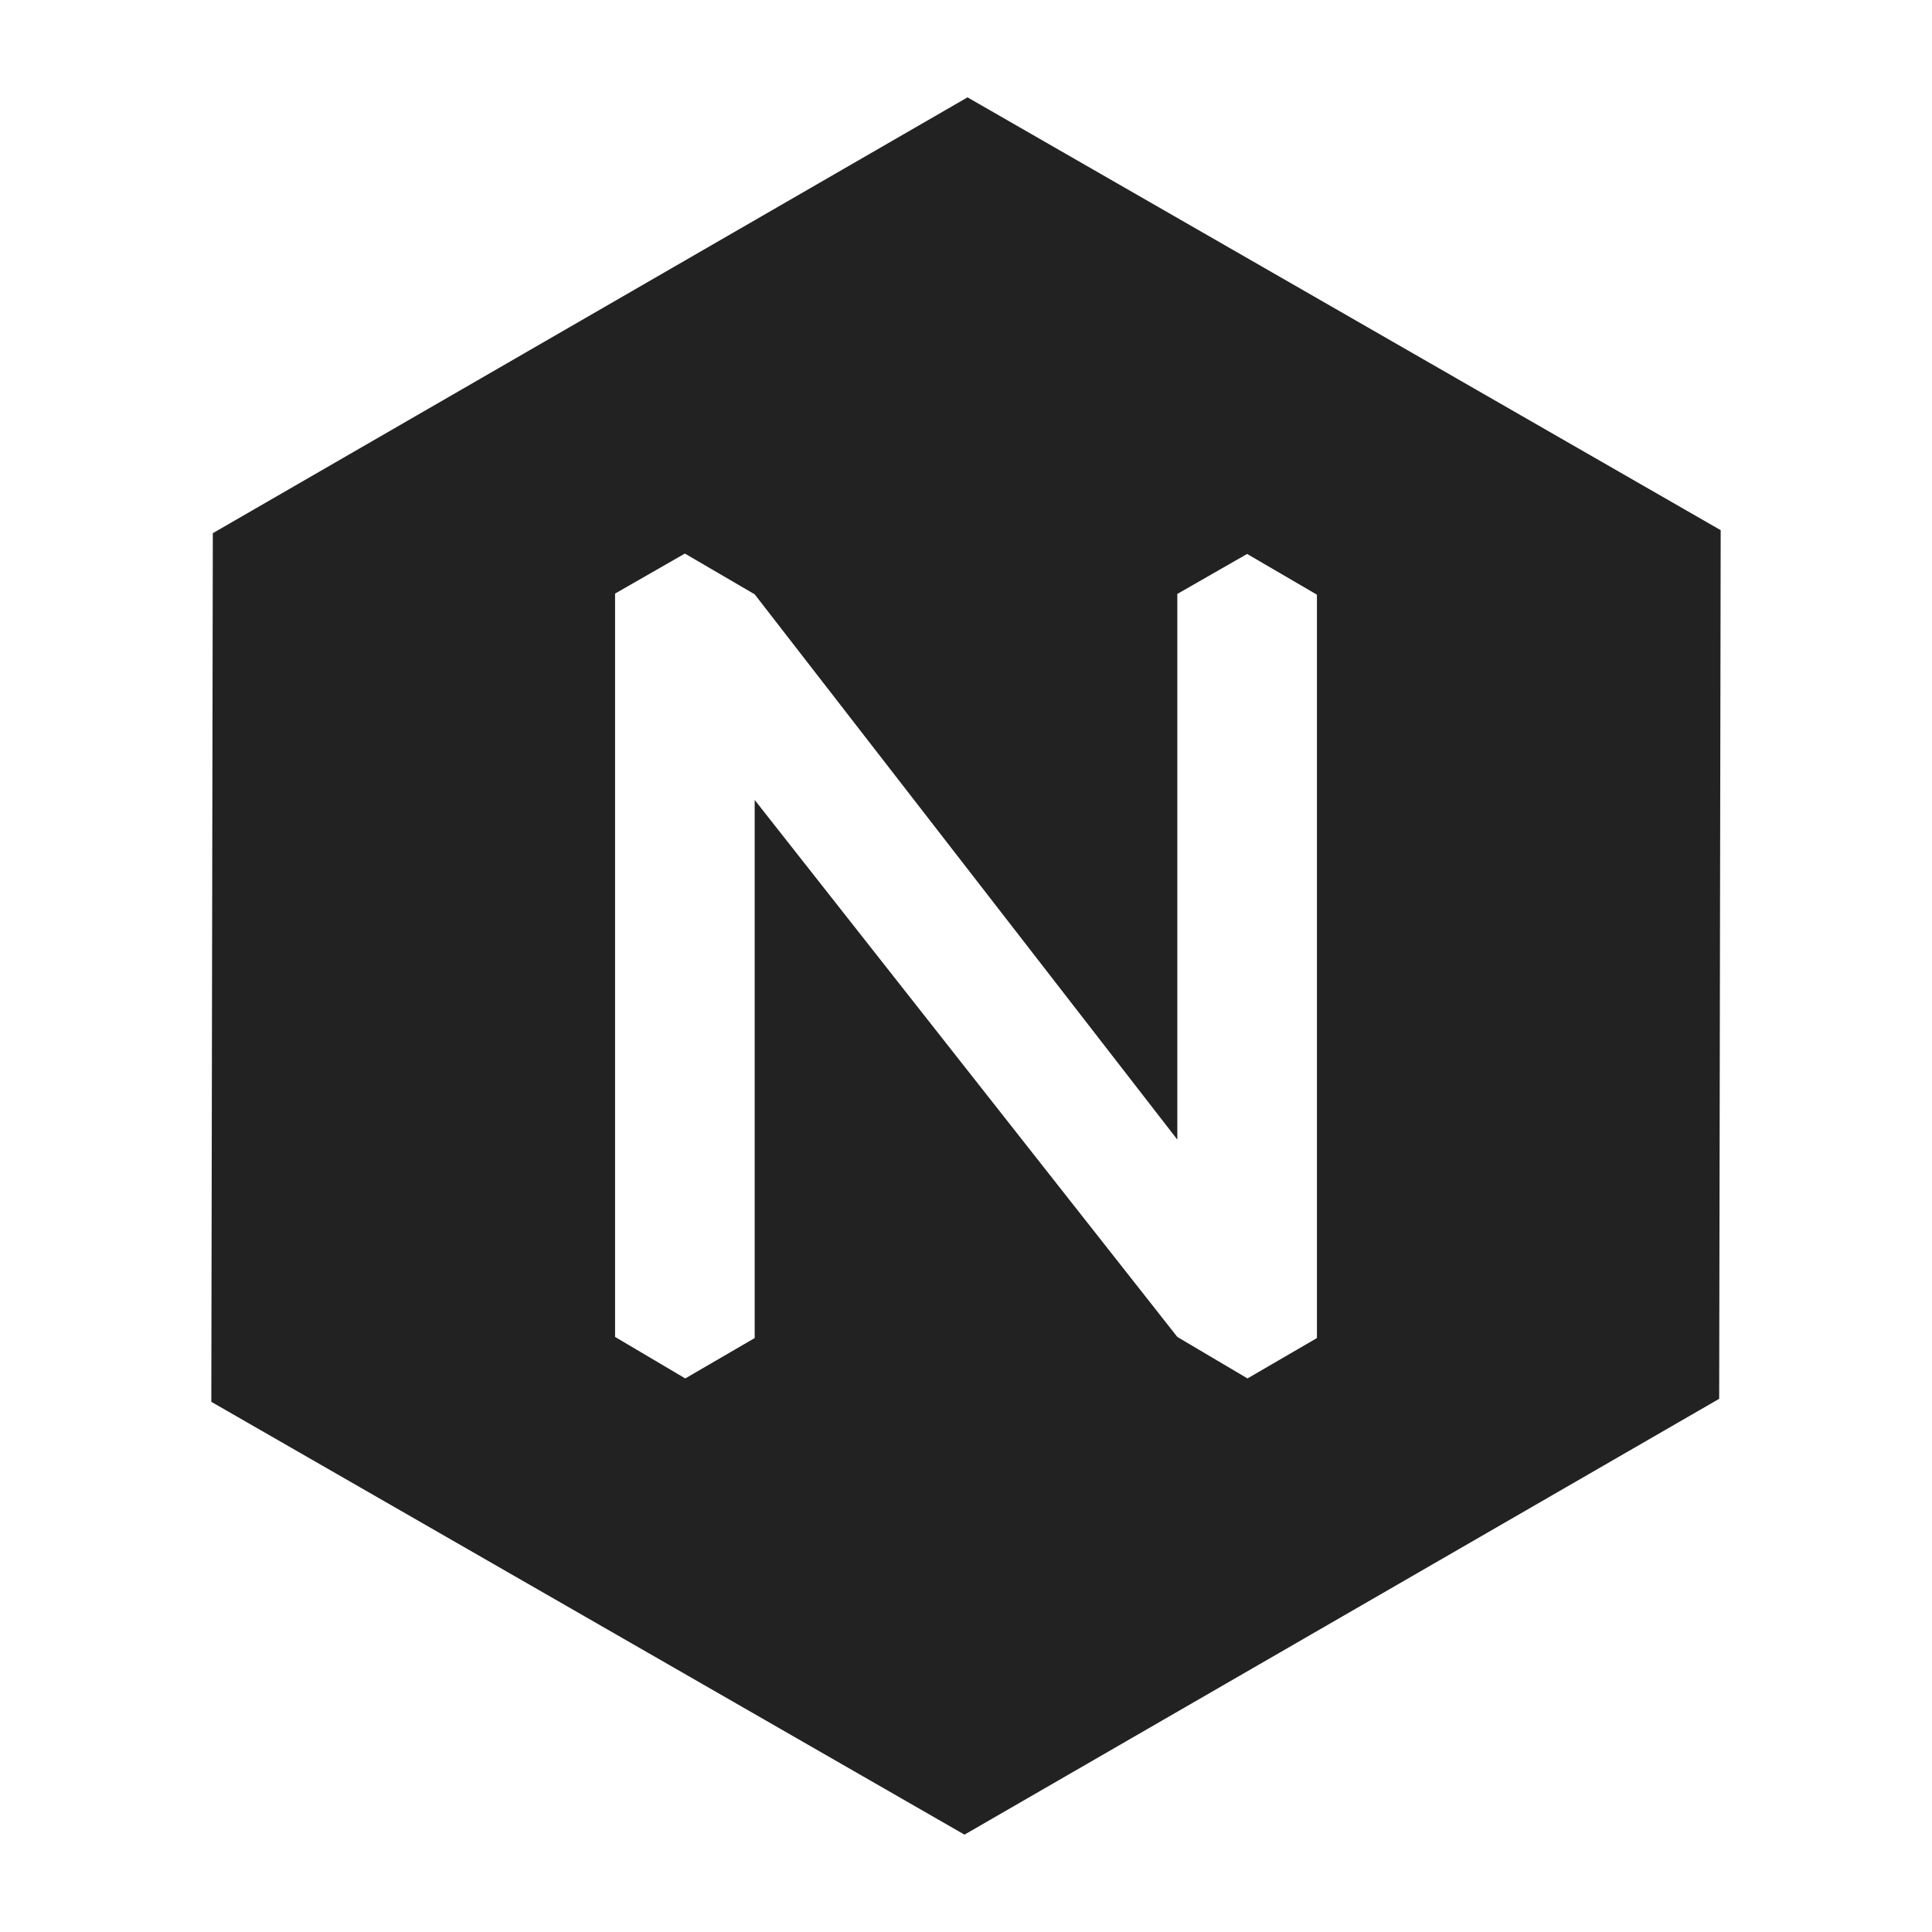
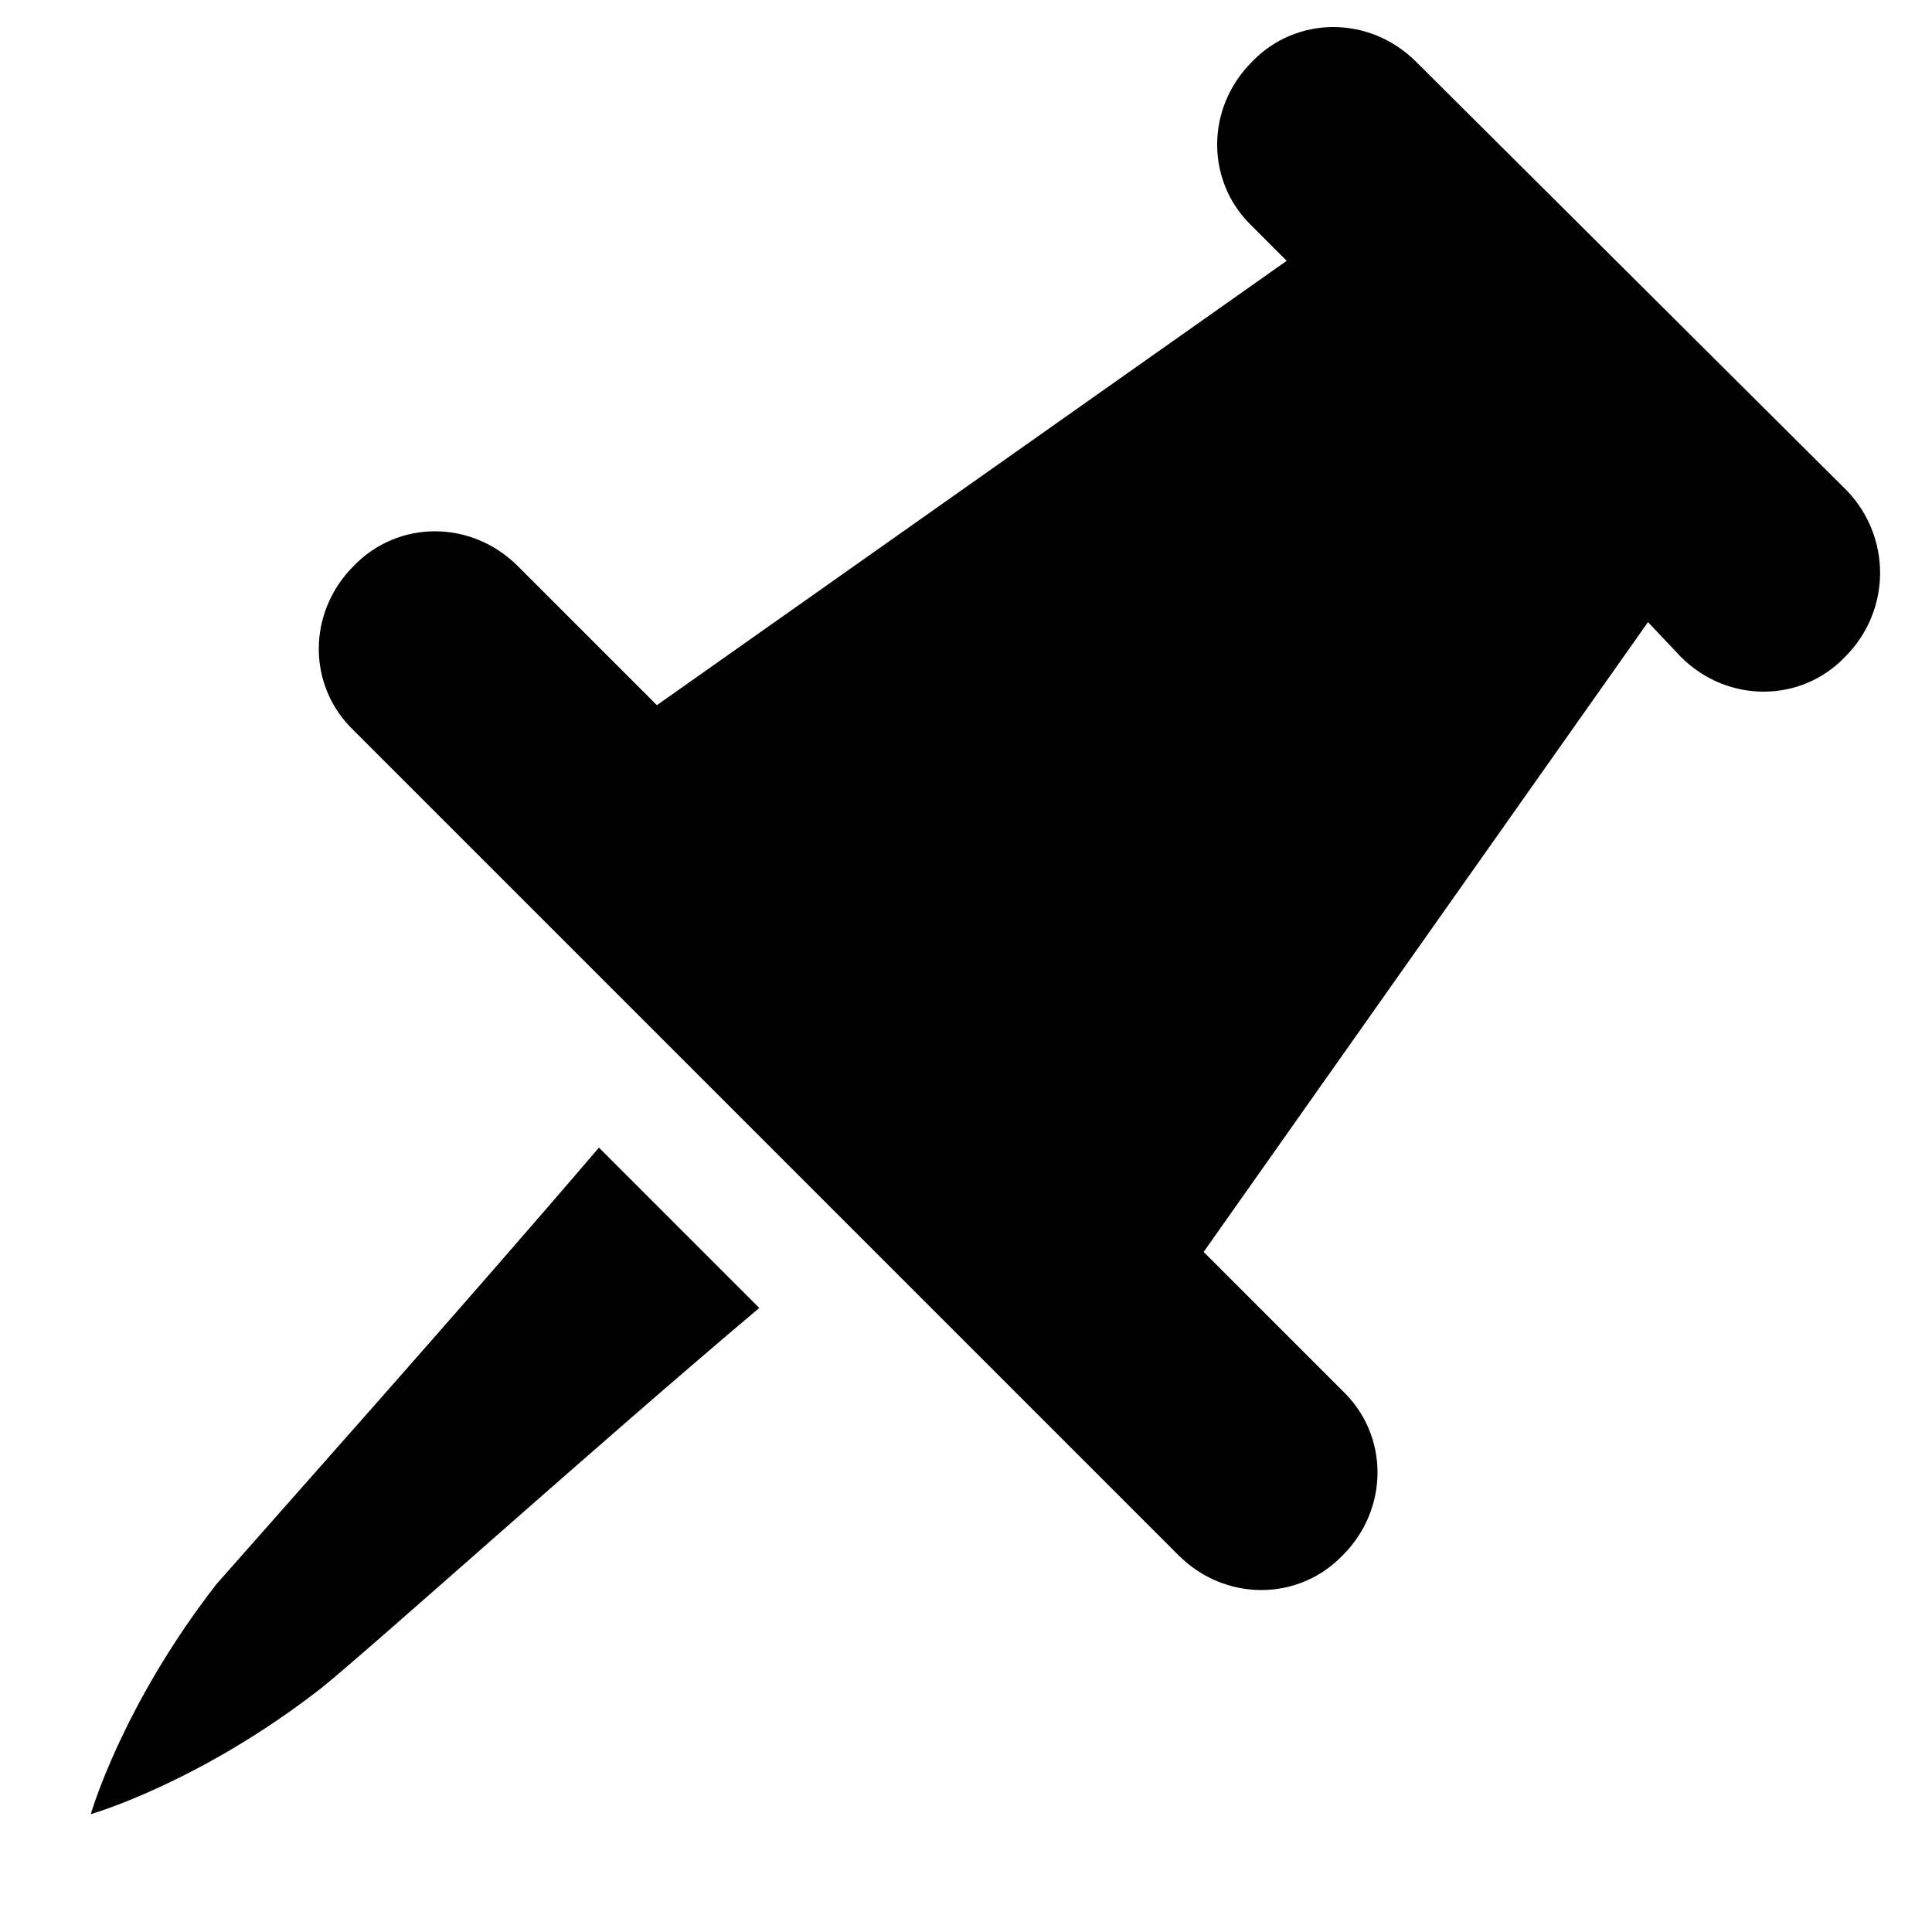
- <svg xmlns="http://www.w3.org/2000/svg" xml:space="preserve" enable-background="new 0 0 512 512" viewBox="0 0 512 512" height="512px" width="512px" y="0px" x="0px" id="NexT" version="1.1">
-   <defs id="defs3388" />
-   <path style="fill:#222222;fill-opacity:1" id="path3384" d="M 256.4,25.8 56.4,141.3 56,371.5 255.6,486.2 455.6,370.7 456,140.5 Z m 92.6,328.8 -18.4,10.7 -18.6,-11 0,0 -112,-142.3 0,142.6 -18.4,10.7 -18.6,-11 0,-197 18.5,-10.6 18.5,10.8 0,0 112,144.5 0,-144.6 18.5,-10.6 18.5,10.8 z" />
+ <svg xmlns="http://www.w3.org/2000/svg" t="1548310965158" class="icon" style="" viewBox="0 0 1024 1024" version="1.1" p-id="3461" width="128" height="128">
+   <defs>
+     <style type="text/css" />
+   </defs>
+   <path d="M317.44 608.256l84.992 84.992c-83.968 70.656-206.848 181.248-232.448 201.728-64.512 50.176-121.856 66.56-121.856 66.56s16.384-57.344 66.56-121.856C136.192 815.104 245.76 692.224 317.44 608.256z m661.504-348.16L750.592 32.768c-24.576-24.576-63.488-24.576-87.04 0-24.576 24.576-24.576 63.488 0 87.04l18.432 18.432-333.824 235.52-73.728-73.728c-24.576-24.576-63.488-24.576-87.04 0-24.576 24.576-24.576 63.488 0 87.04L624.64 824.32c24.576 24.576 63.488 24.576 87.04 0 24.576-24.576 24.576-63.488 0-87.04l-73.728-73.728 235.52-333.824L890.88 348.16c24.576 24.576 63.488 24.576 87.04 0 24.576-24.576 24.576-63.488 1.024-88.064z m0 0" p-id="3462" />
</svg>
